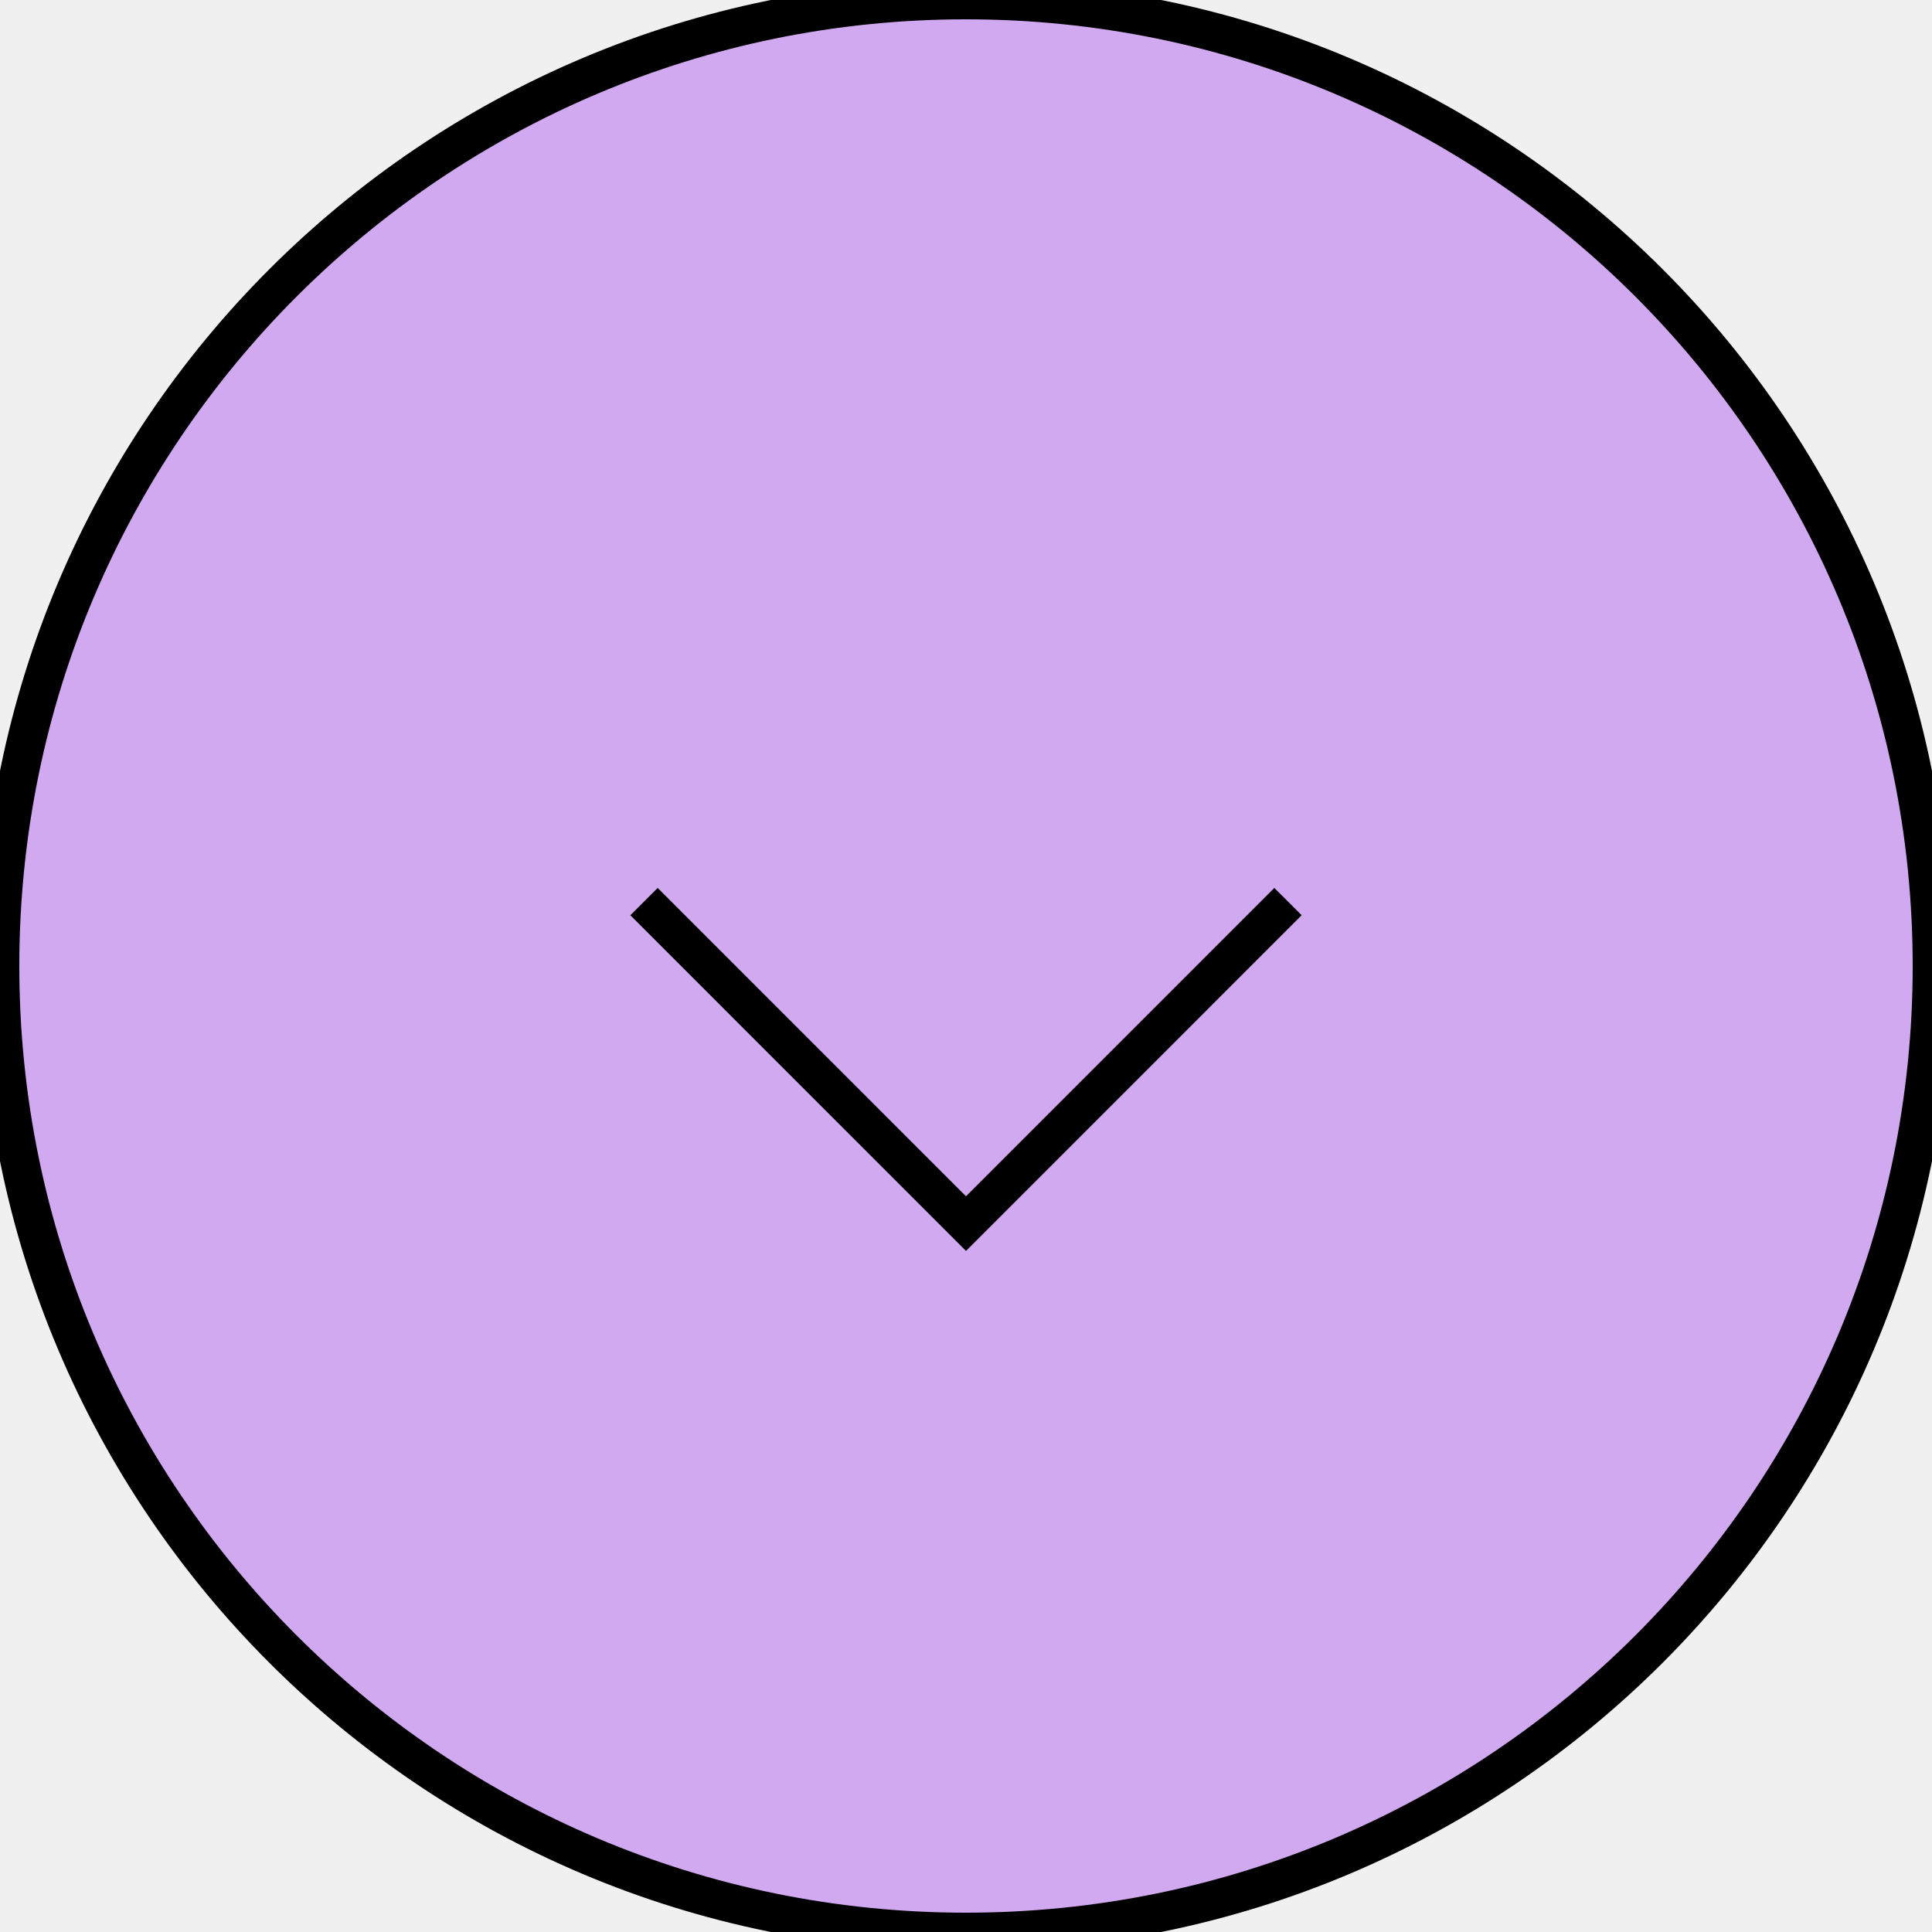
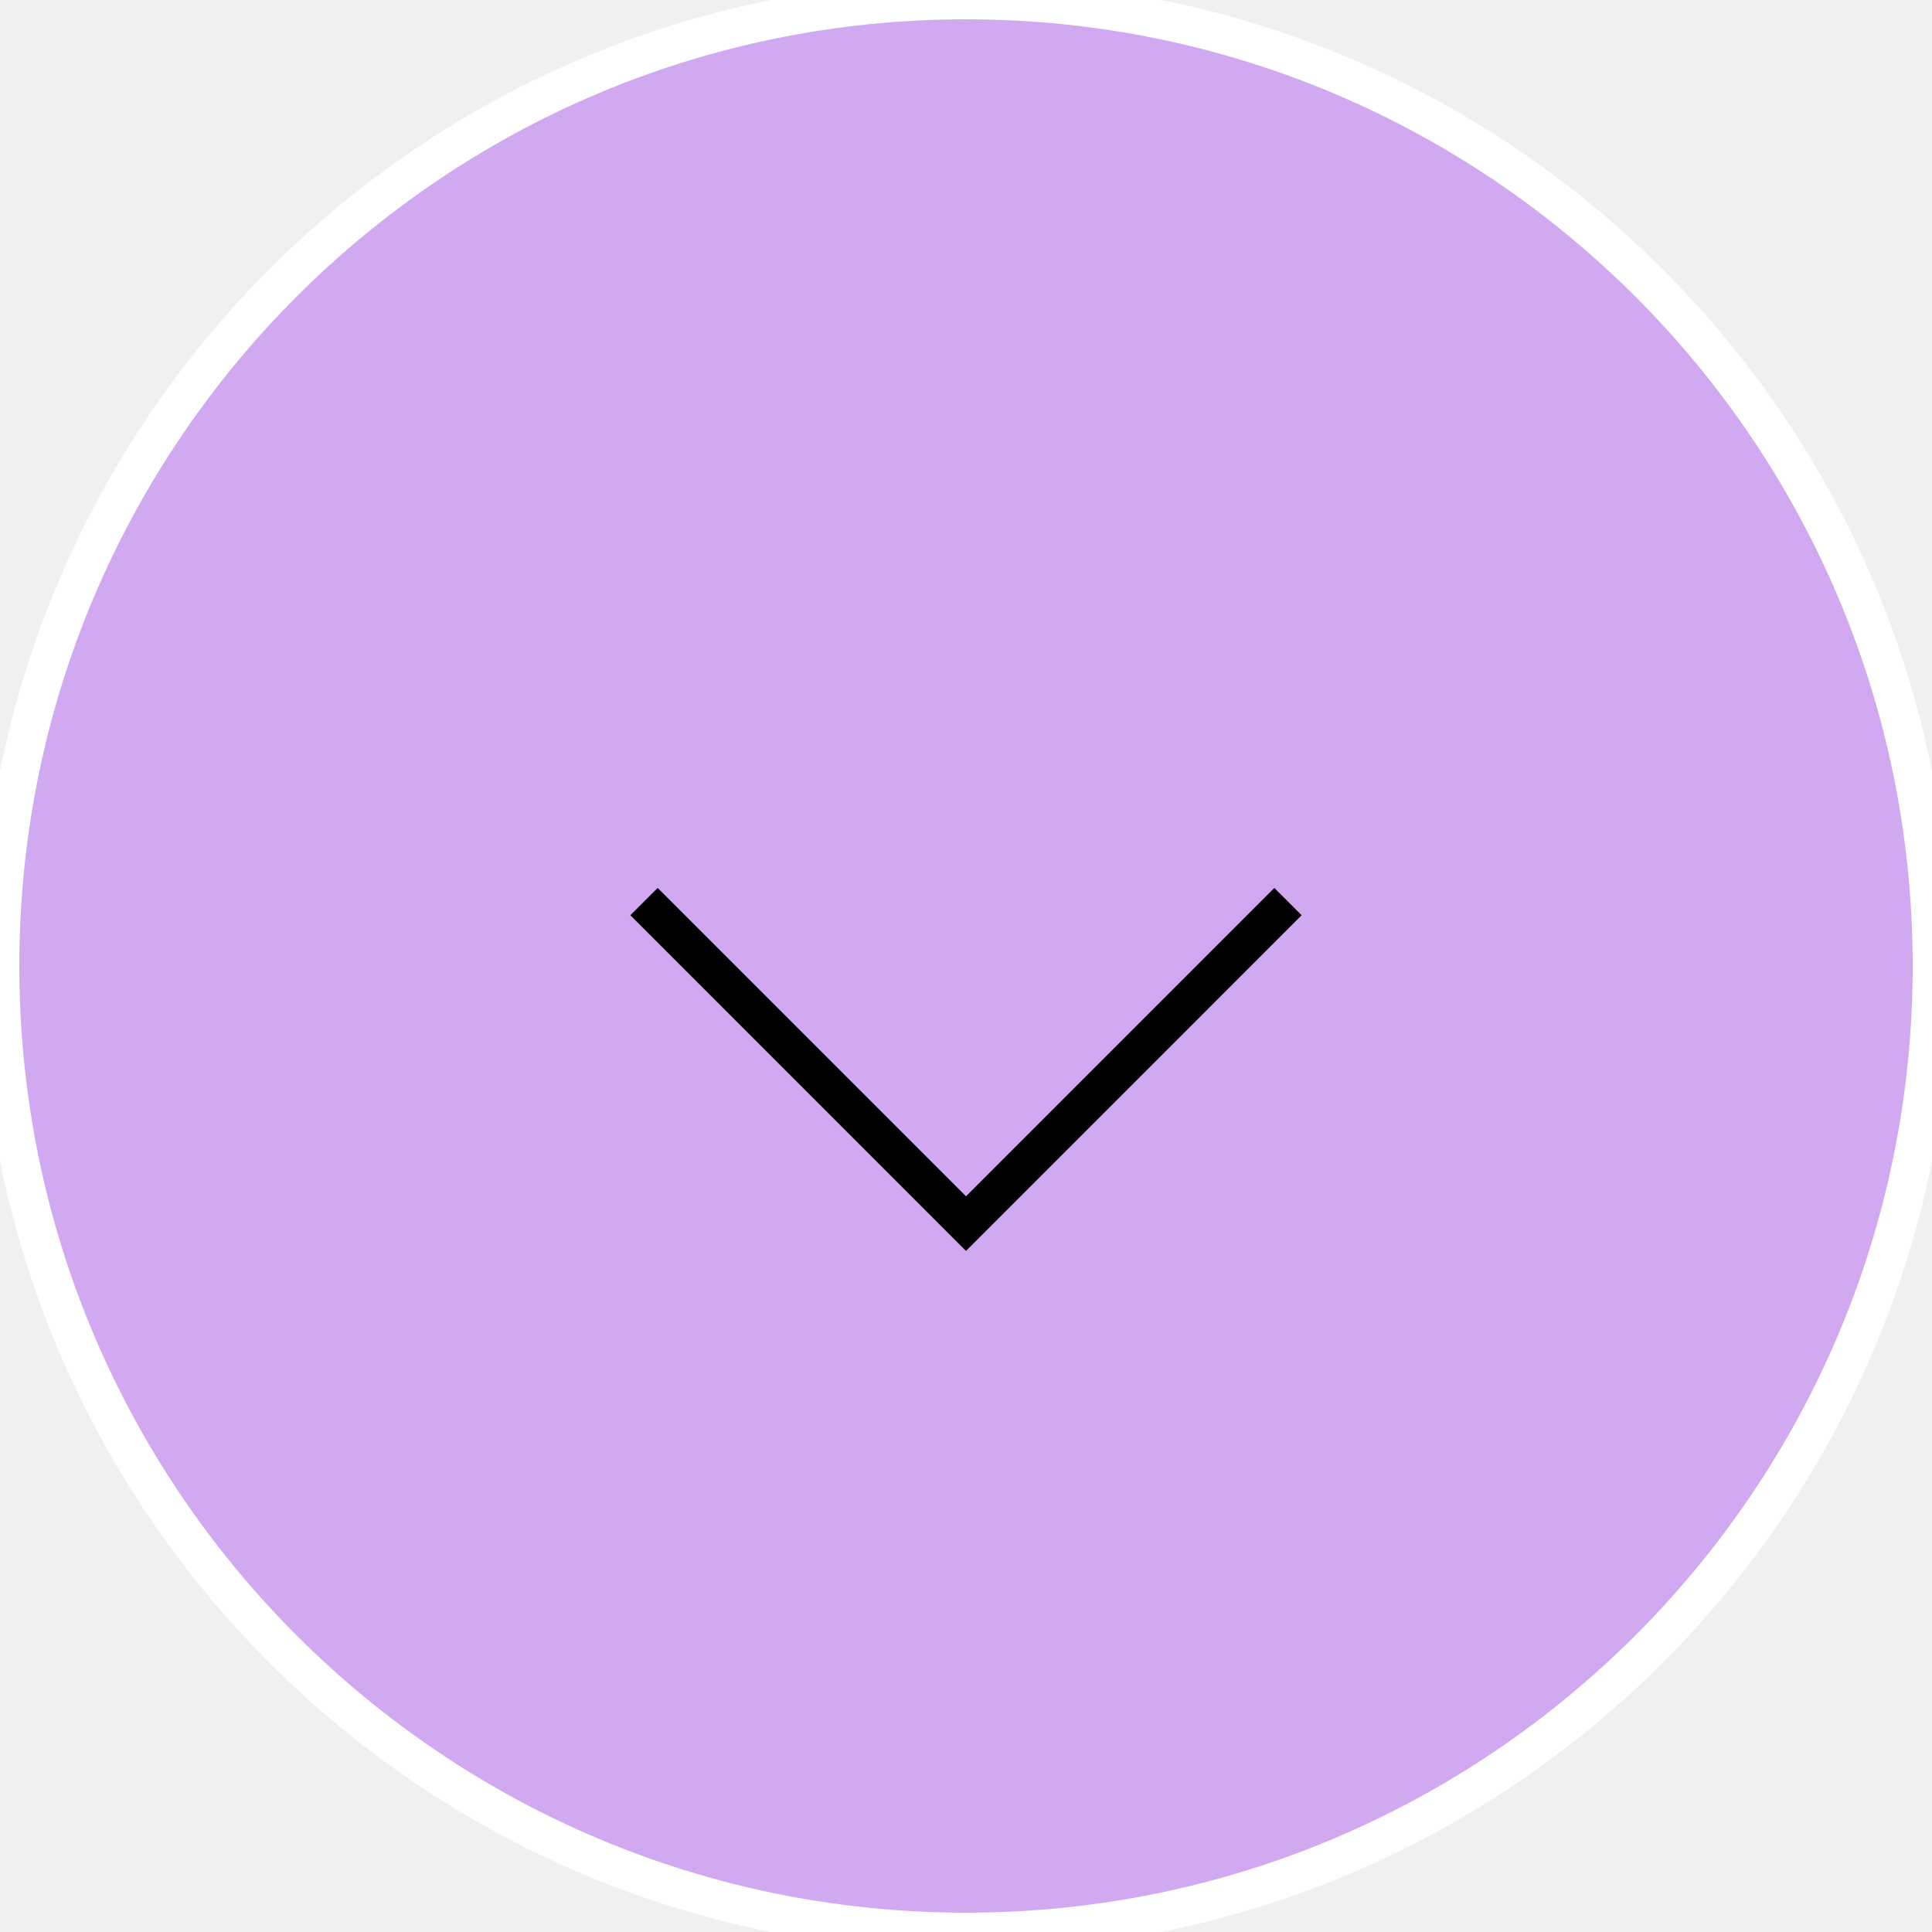
<svg xmlns="http://www.w3.org/2000/svg" width="50" height="50" viewBox="0 0 50 50" fill="none">
  <path d="M50 25C50 38.807 38.807 50 25 50C11.193 50 0 38.807 0 25C0 11.193 11.193 0 25 0C38.807 0 50 11.193 50 25Z" fill="#D1A9F0" />
-   <path d="M50 25C50 38.807 38.807 50 25 50C11.193 50 0 38.807 0 25C0 11.193 11.193 0 25 0C38.807 0 50 11.193 50 25Z" stroke="black" />
+   <path d="M50 25C50 38.807 38.807 50 25 50C11.193 50 0 38.807 0 25C0 11.193 11.193 0 25 0C38.807 0 50 11.193 50 25Z" stroke="#fff" />
  <path d="M33.333 23.333L25 31.667L16.667 23.333" stroke="black" />
</svg>
